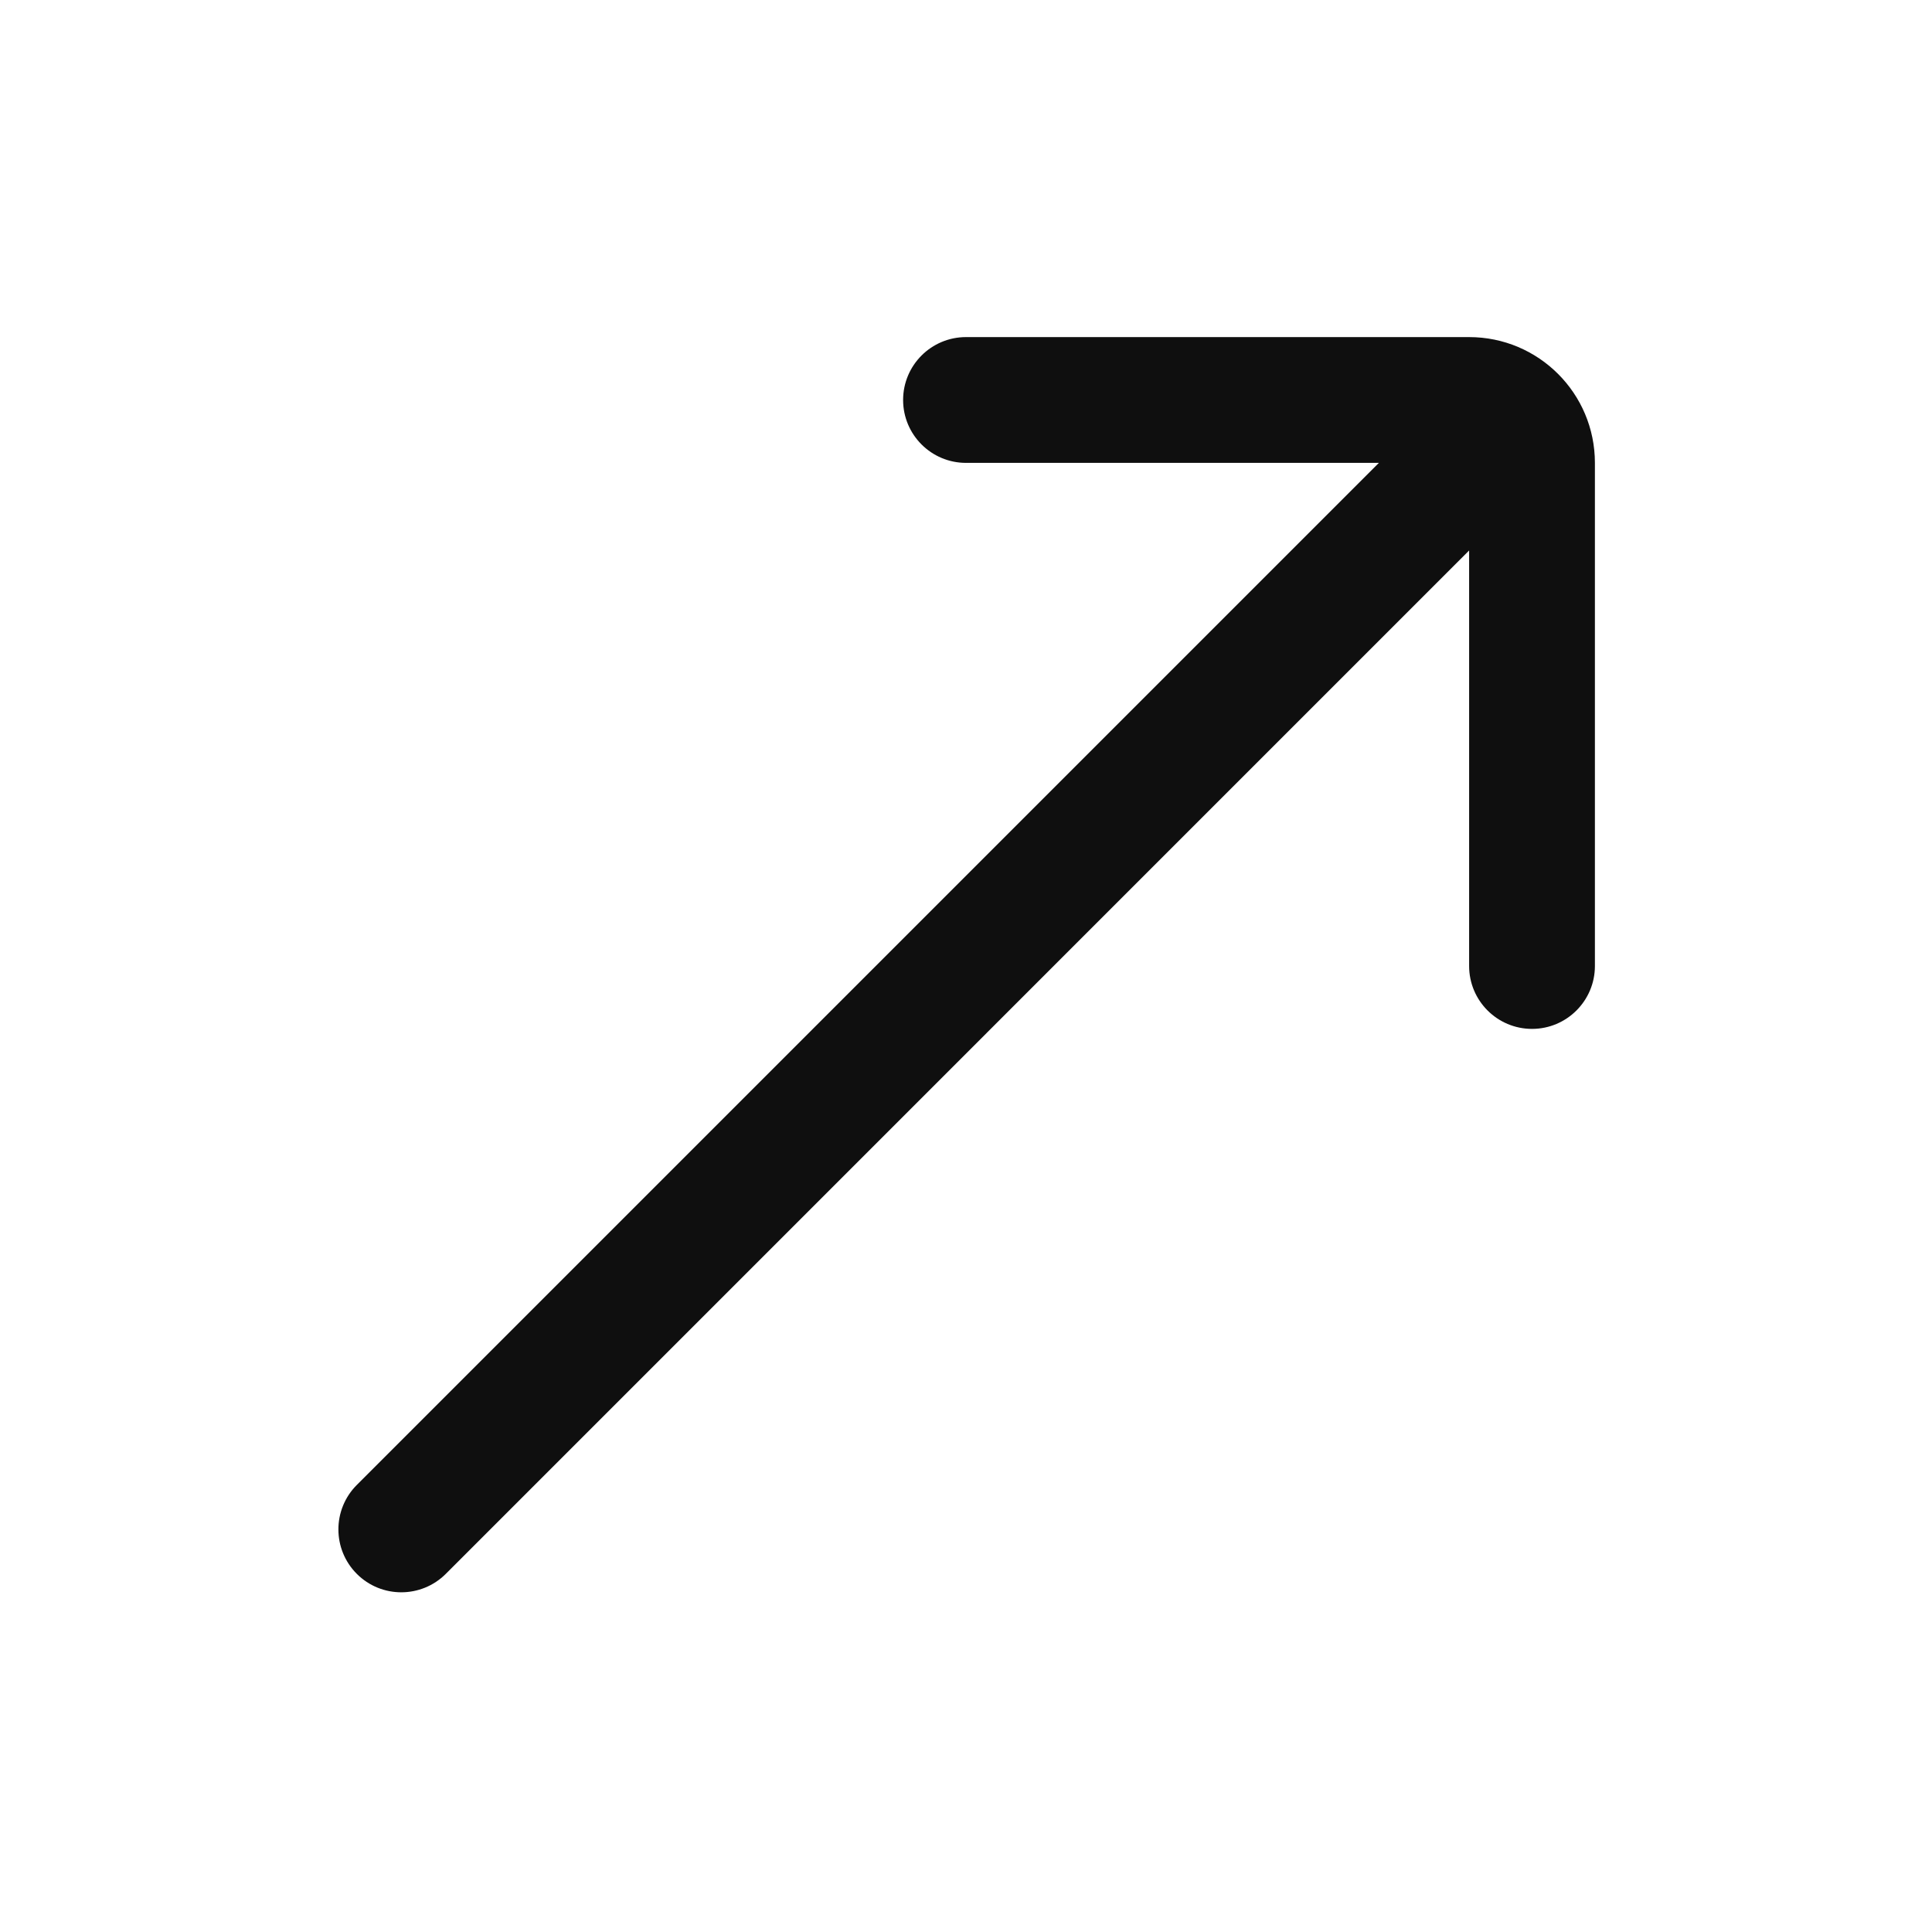
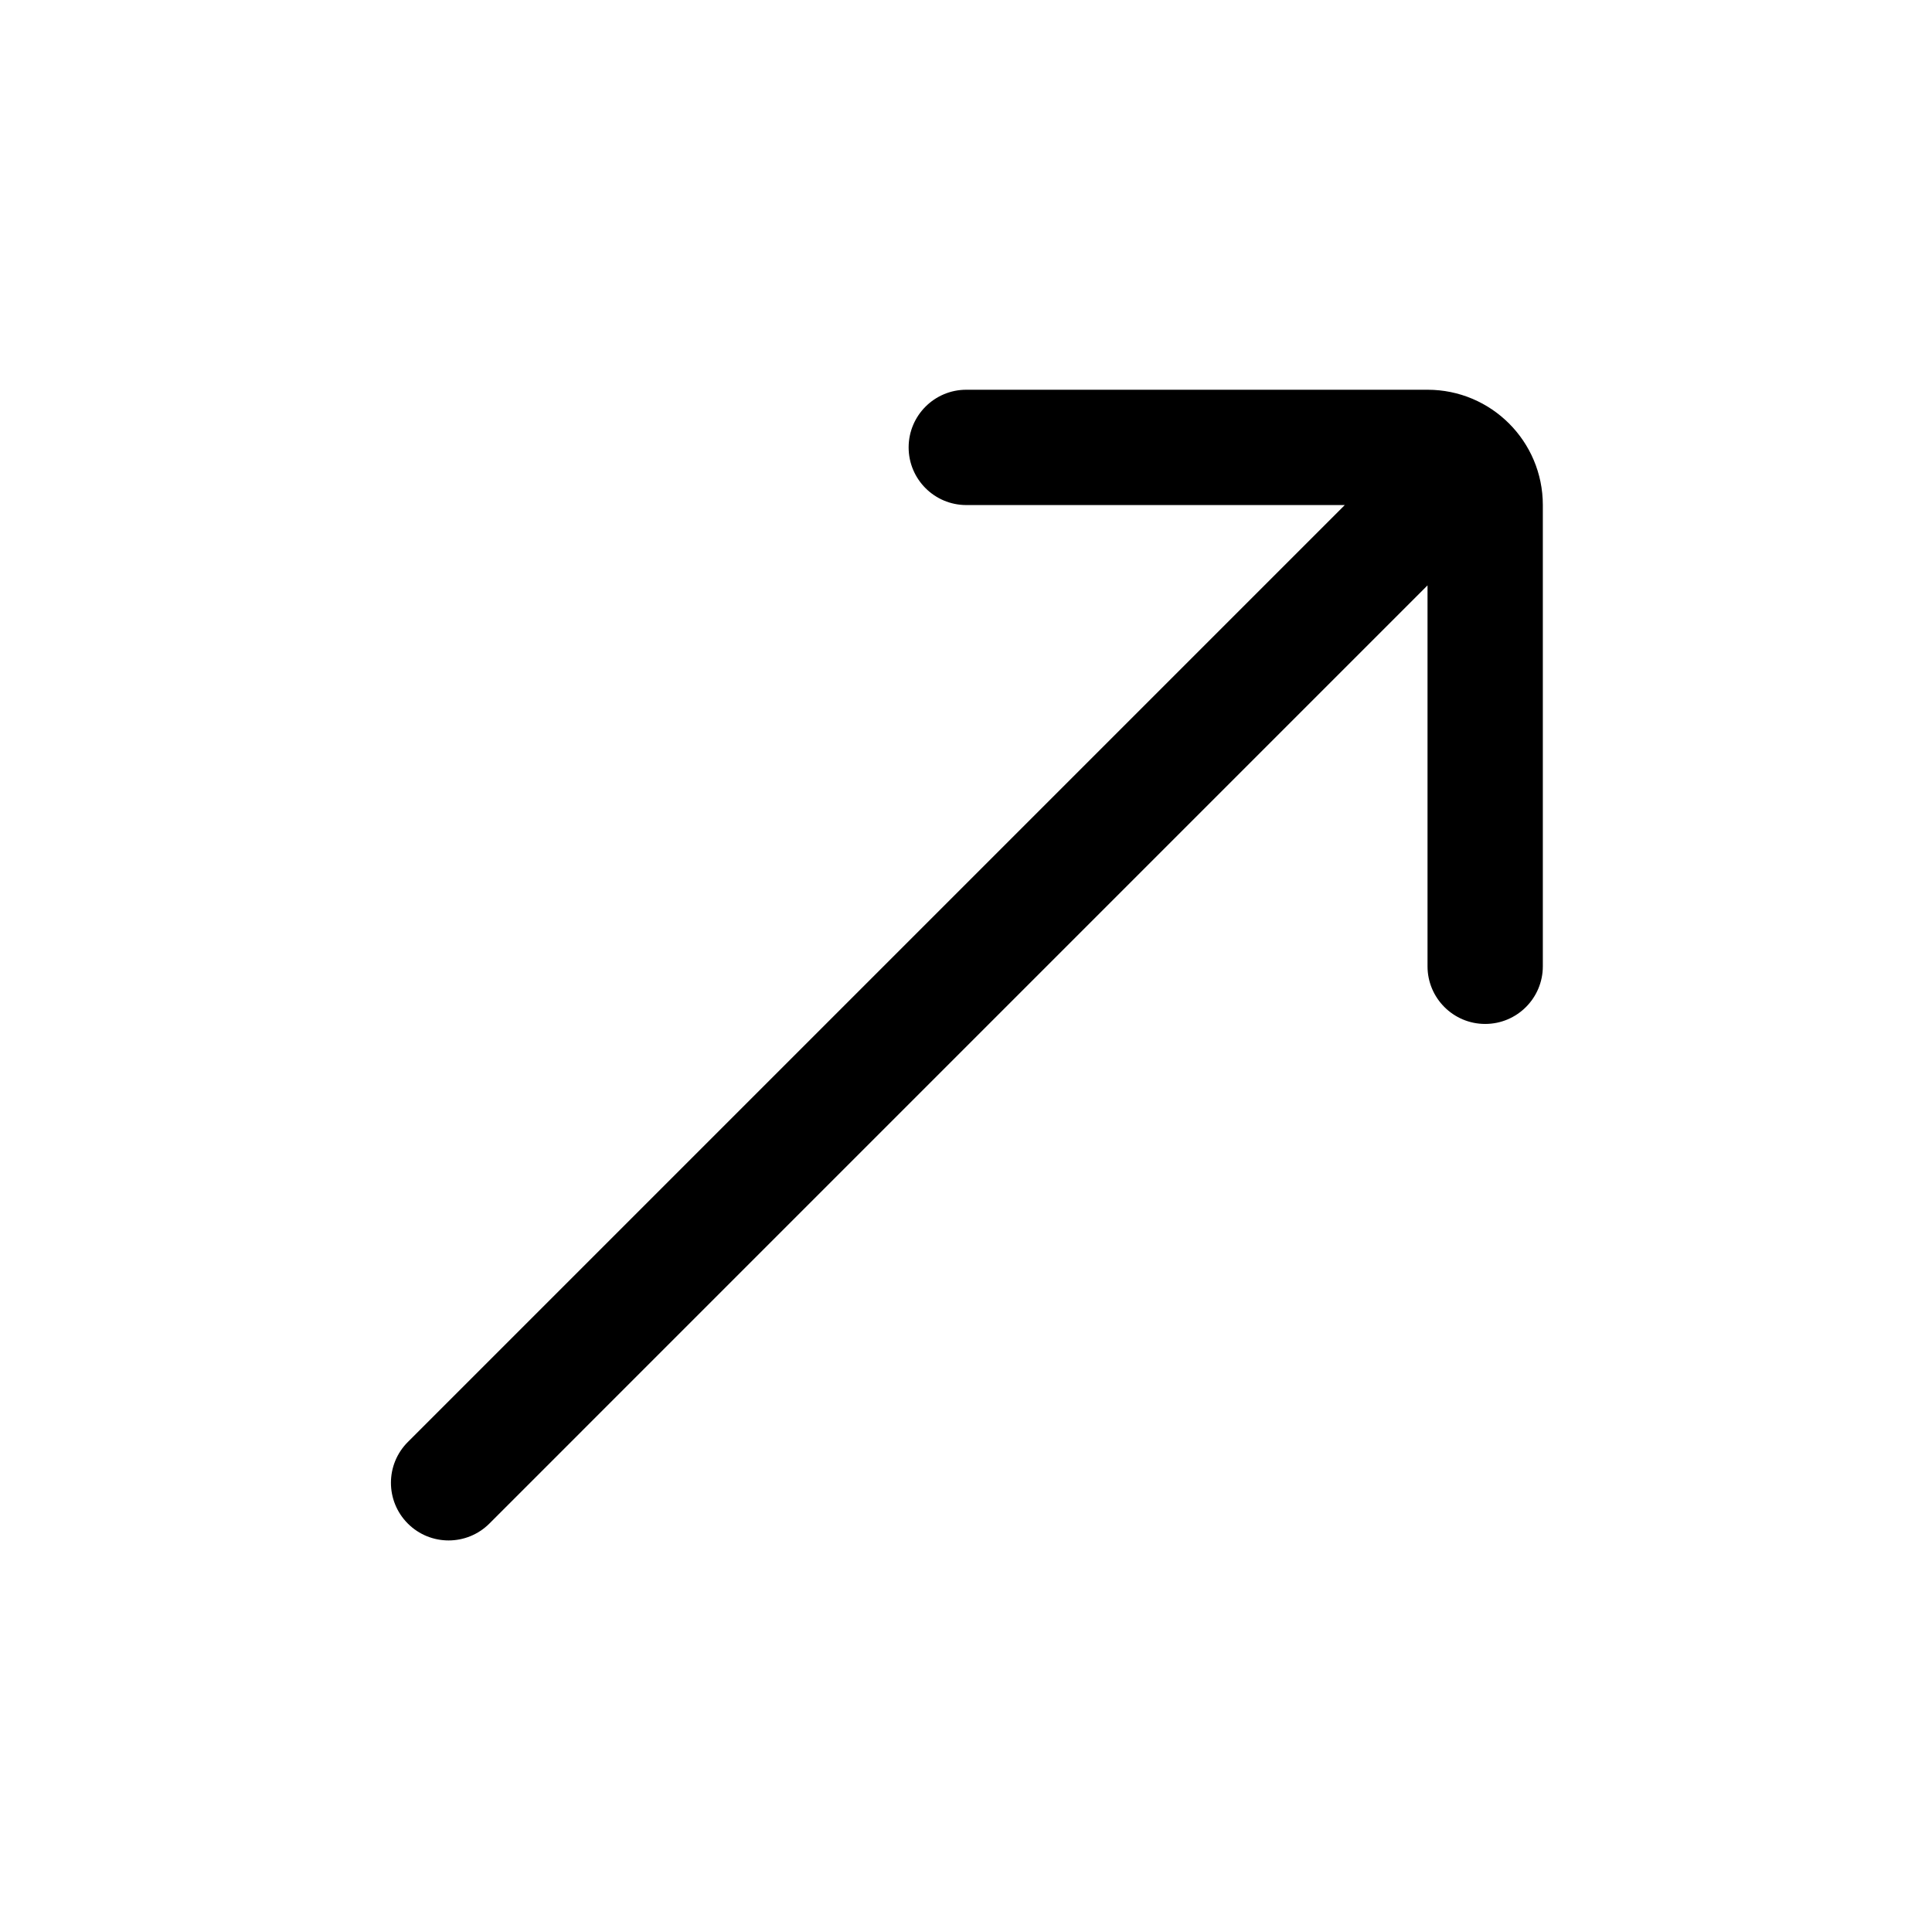
- <svg xmlns="http://www.w3.org/2000/svg" width="800px" height="800px" viewBox="-3.36 -3.36 30.72 30.72" fill="none">
+ <svg xmlns="http://www.w3.org/2000/svg" width="800px" height="800px" viewBox="-4.76 -4.76 33.51 33.51" fill="none">
  <g id="SVGRepo_bgCarrier" stroke-width="0" />
  <g id="SVGRepo_tracerCarrier" stroke-linecap="round" stroke-linejoin="round" />
  <g id="SVGRepo_iconCarrier">
-     <path d="M12 4C11.448 4 11 3.552 11 3C11 2.448 11.448 2 12 2L20 2C21.105 2 22 2.895 22 4V12C22 12.552 21.552 13 21 13C20.448 13 20 12.552 20 12V5.393L3.728 21.666C3.337 22.056 2.704 22.056 2.314 21.666C1.923 21.275 1.923 20.642 2.314 20.251L18.565 4L12 4Z" fill="#0F0F0F" />
+     <path d="M12 4C11.448 4 11 3.552 11 3C11 2.448 11.448 2 12 2L20 2C21.105 2 22 2.895 22 4V12C22 12.552 21.552 13 21 13C20.448 13 20 12.552 20 12V5.393L3.728 21.666C3.337 22.056 2.704 22.056 2.314 21.666C1.923 21.275 1.923 20.642 2.314 20.251L18.565 4L12 4Z" fill="#000000" />
  </g>
</svg>
